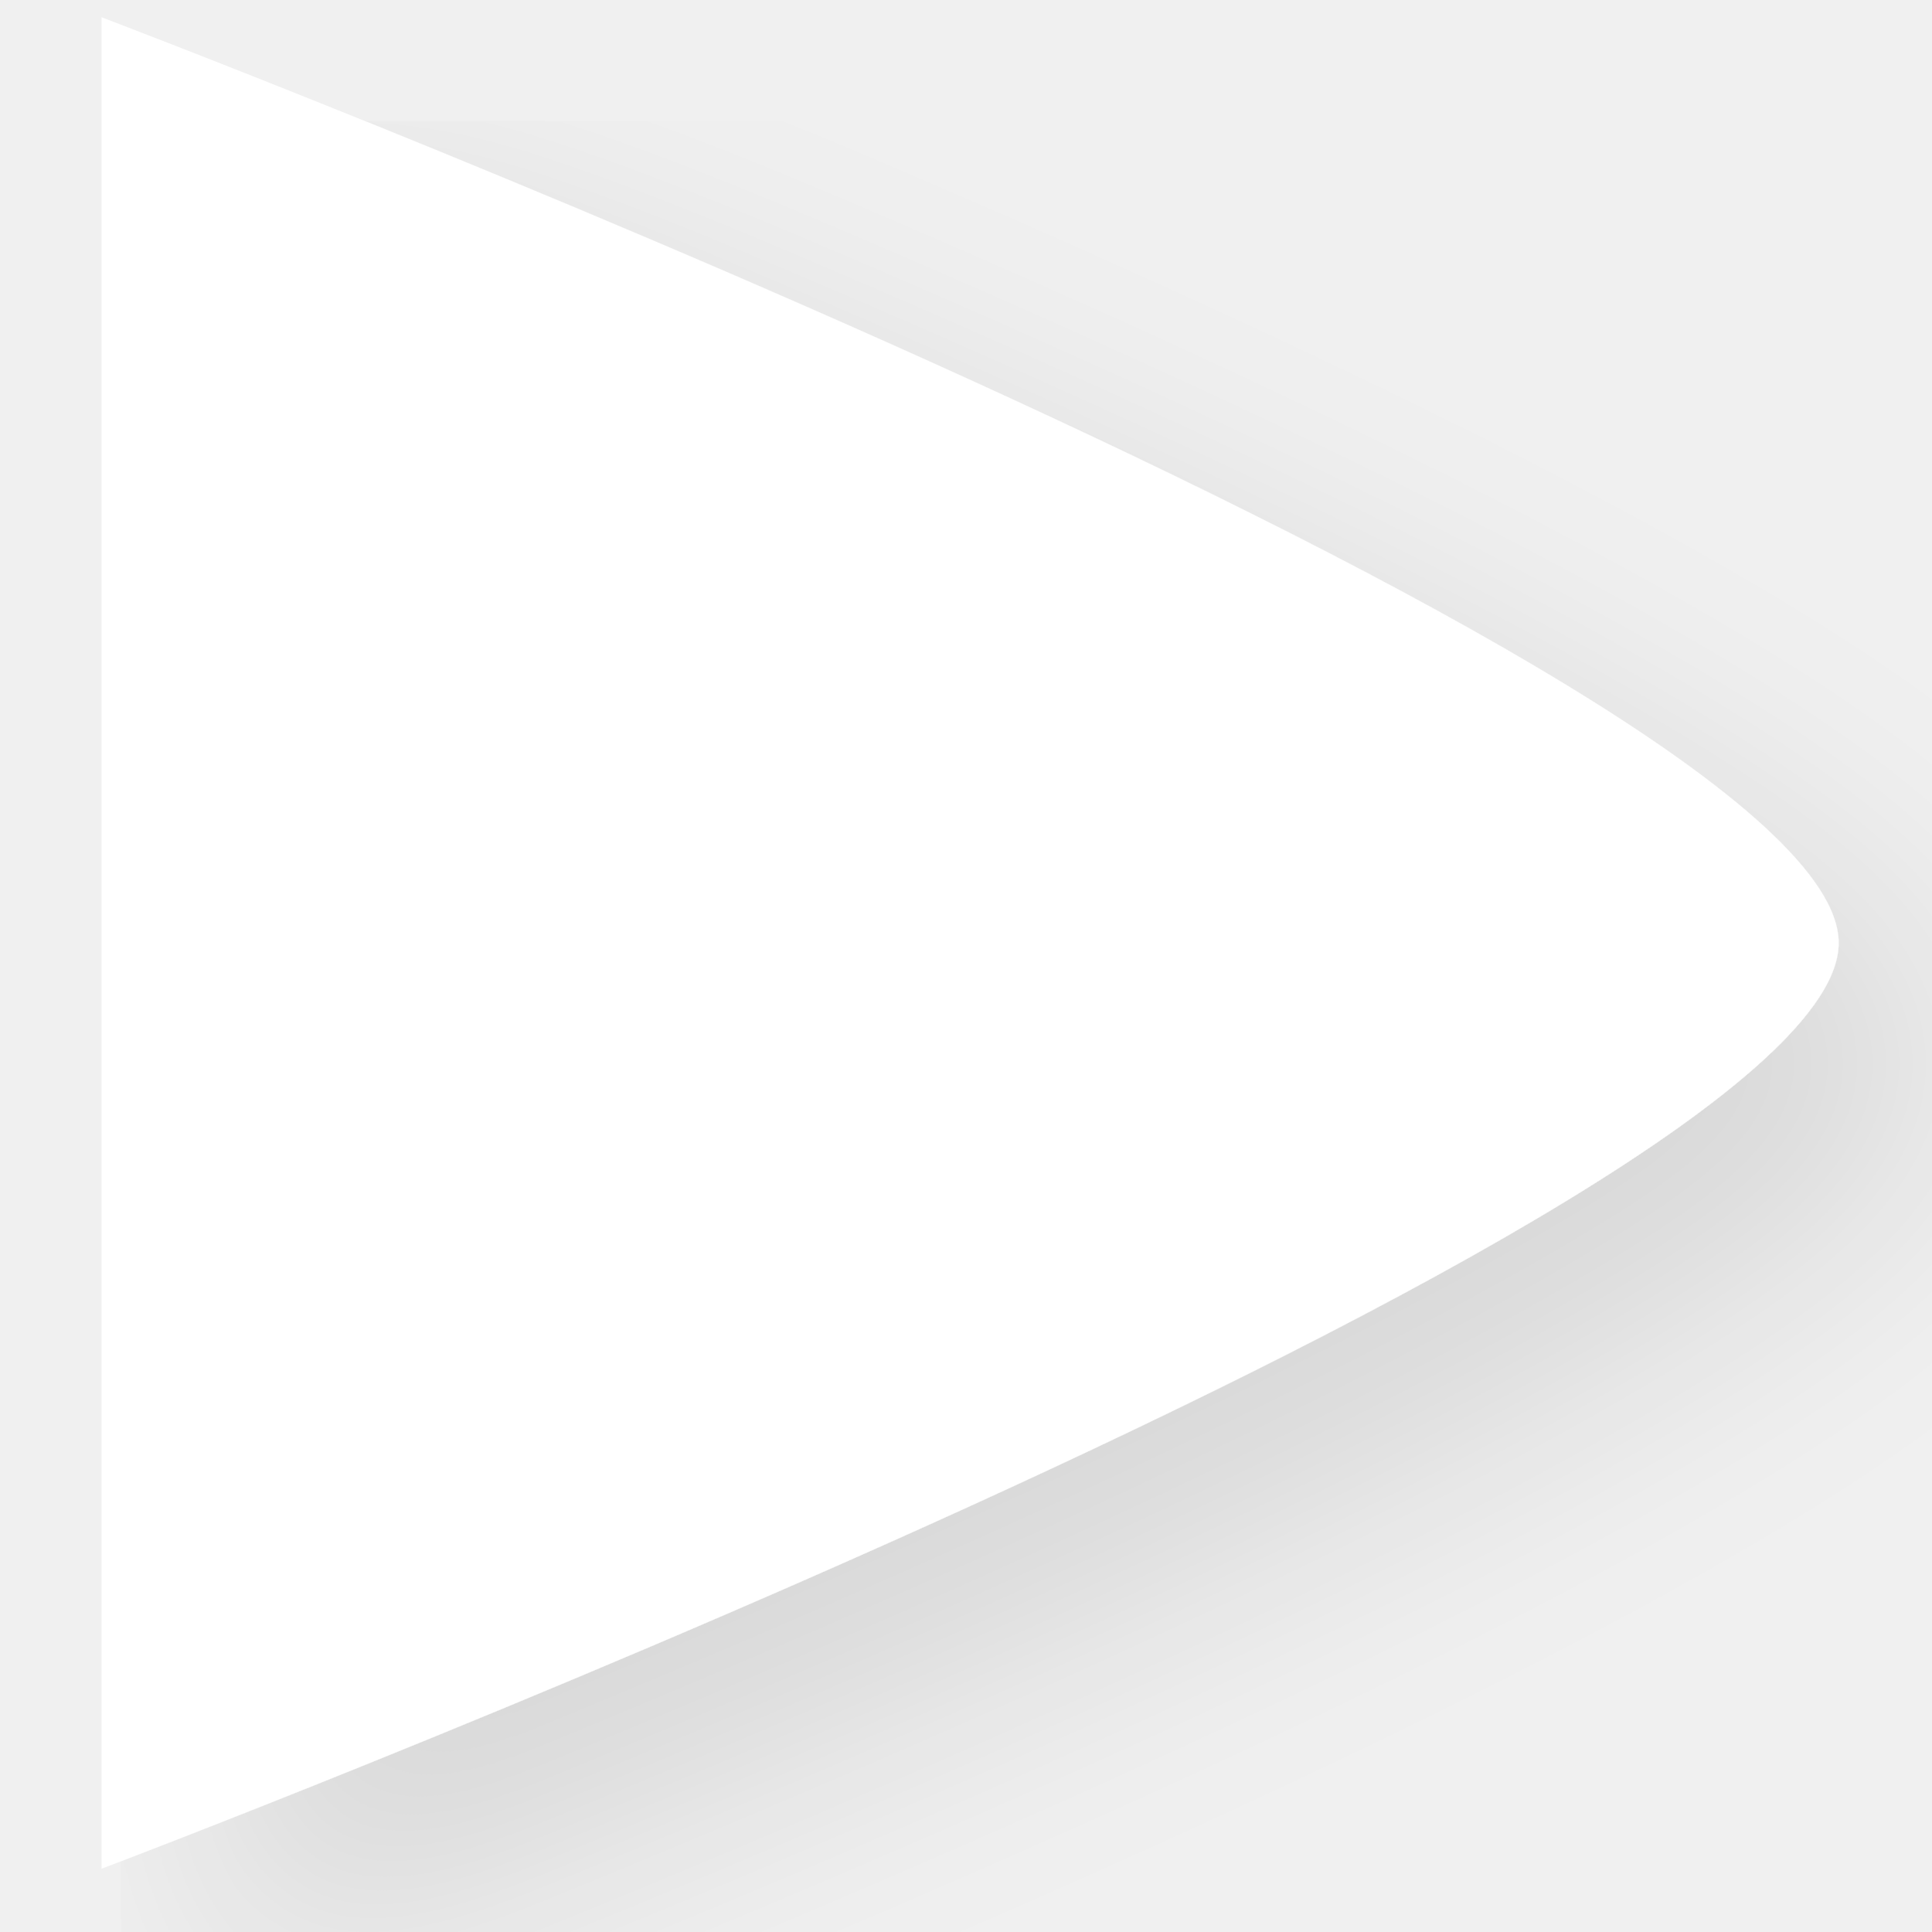
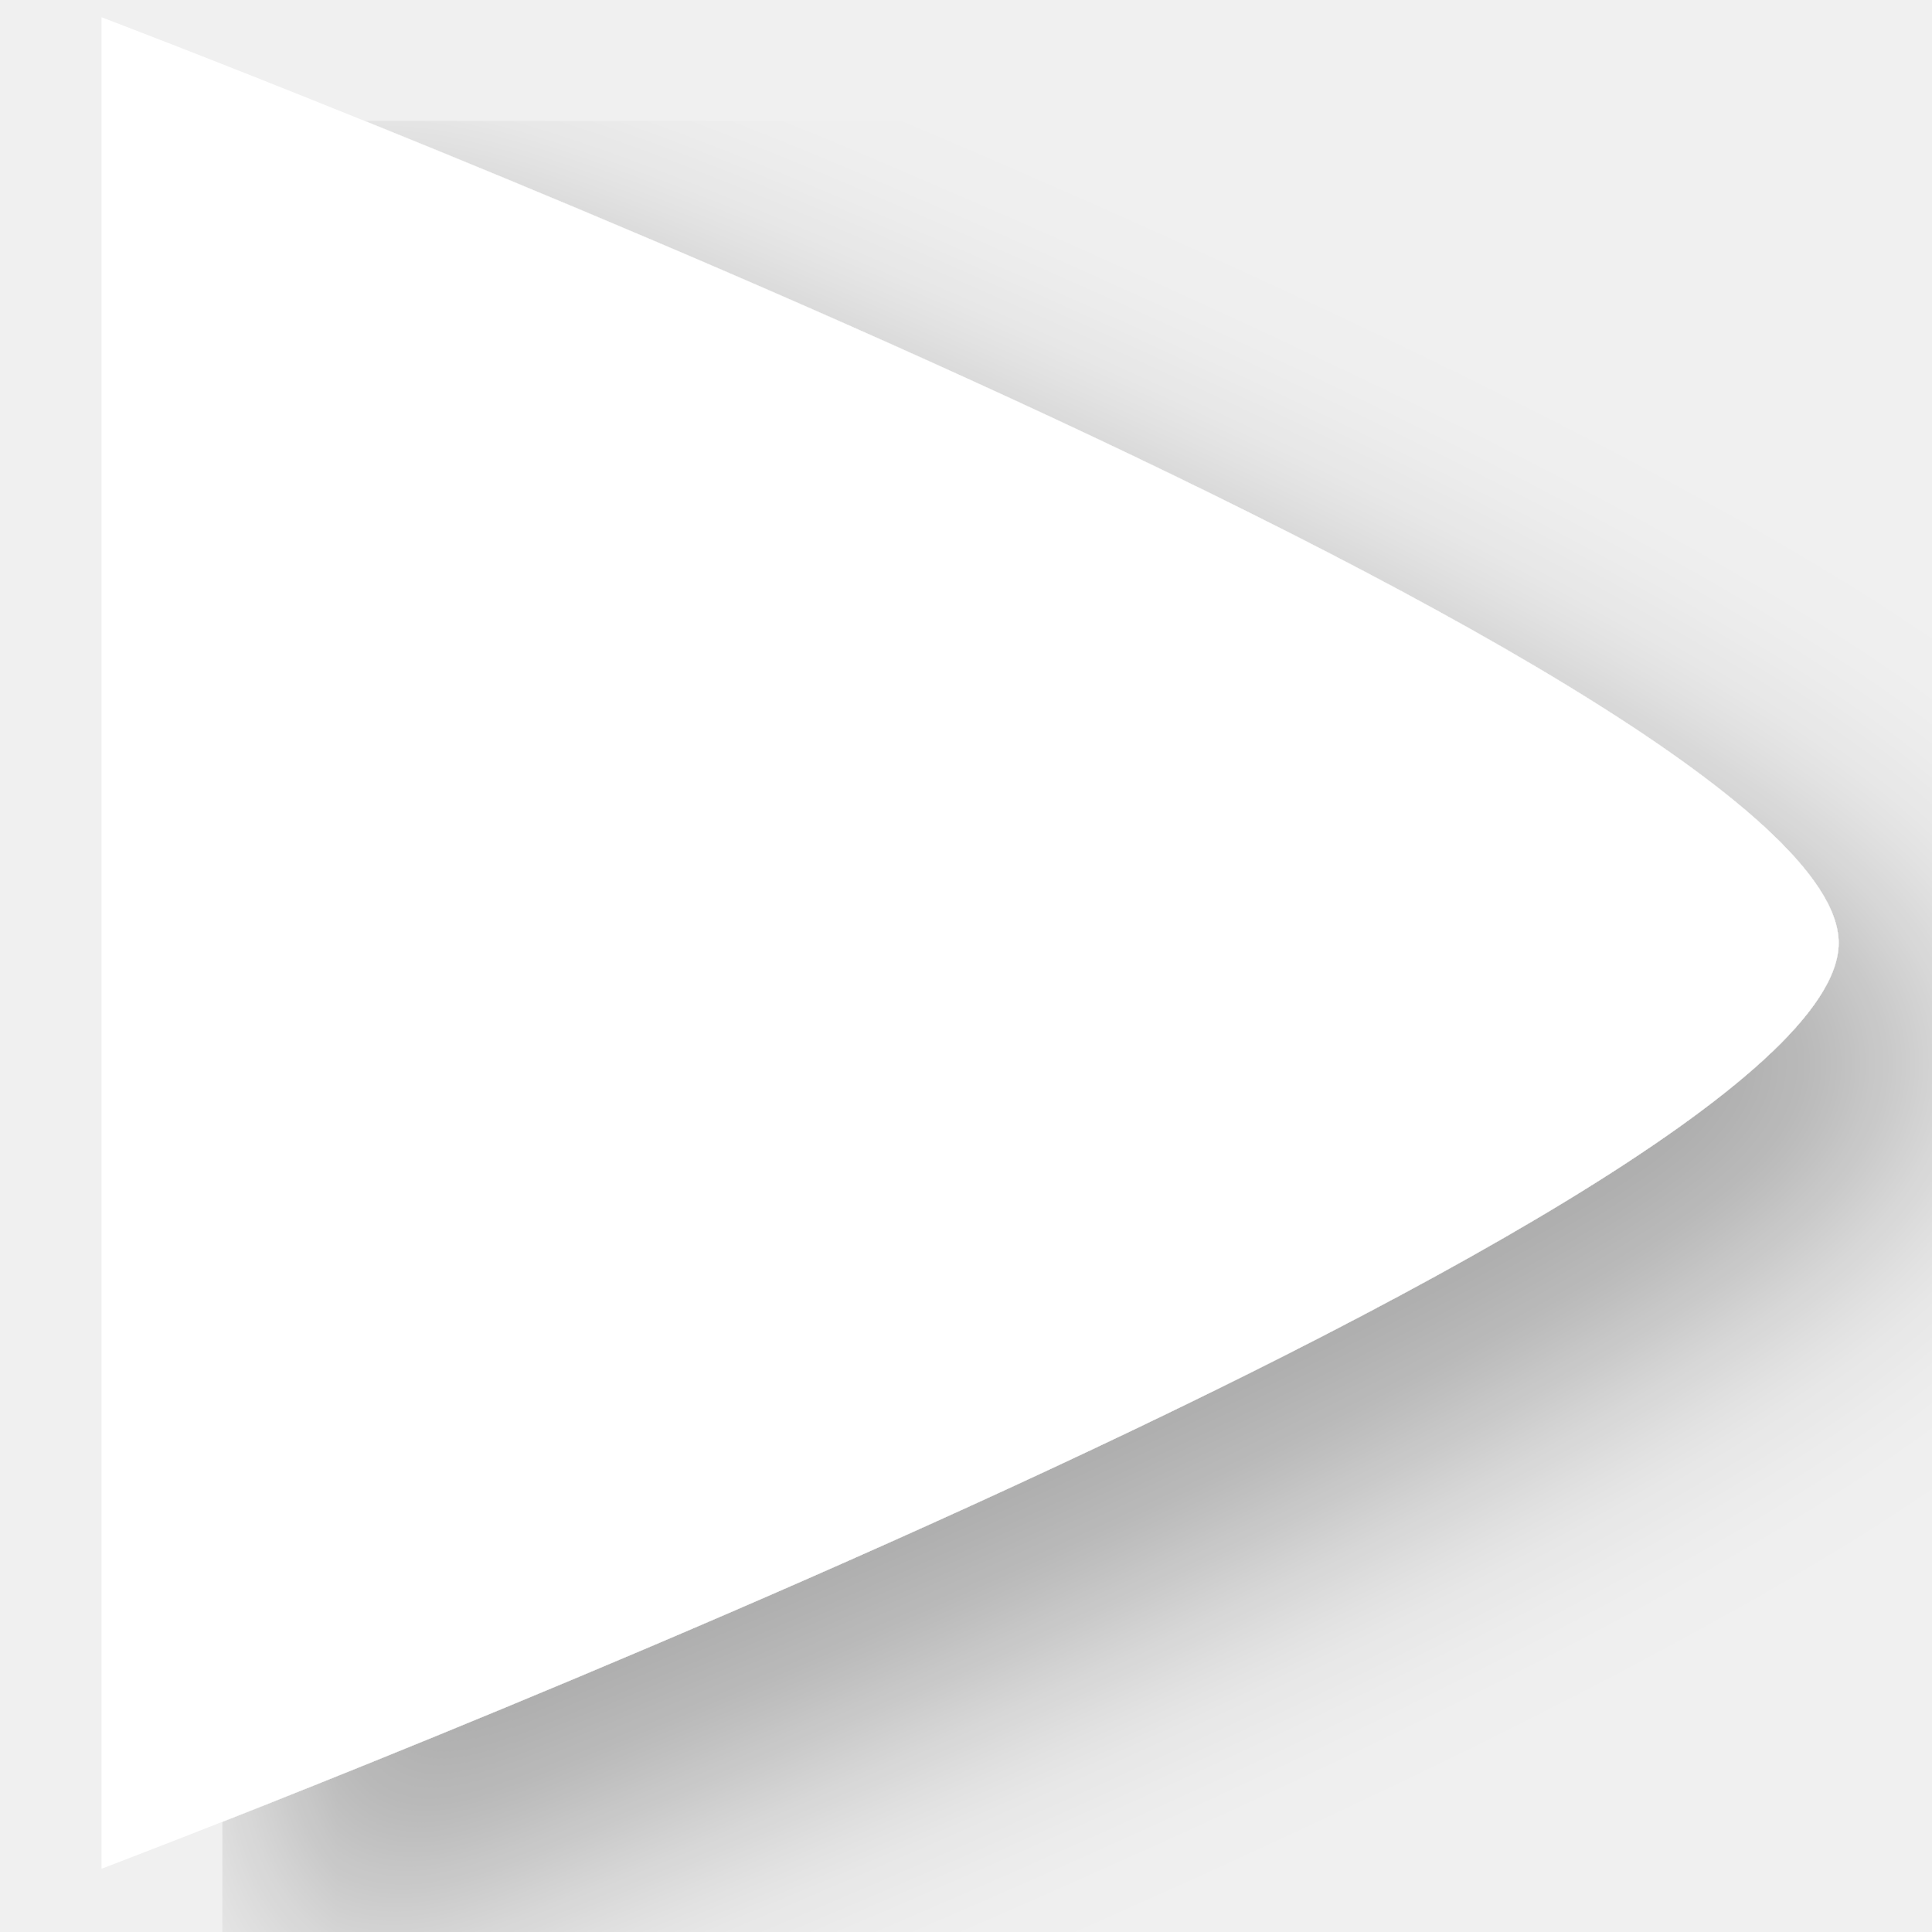
- <svg xmlns="http://www.w3.org/2000/svg" width="16" height="16" viewBox="0 0 16 16" fill="none">
+ <svg xmlns="http://www.w3.org/2000/svg" width="16" class="" height="16" viewBox="0 0 16 16" fill="none">
  <defs>
-     <filter id="shadow-sm" x="-20%" y="-20%" width="140%" height="140%">
-       <feDropShadow dx="1" dy="1" stdDeviation="1" flood-color="rgba(0, 0, 0, 0.1)" />
+     <filter id="shadow-sm" x="0" y="-20%" width="140%" height="140%">
+       <feDropShadow dx="1" dy="1" stdDeviation="1" flood-color="rgba(0, 0, 0, 0.3)" />
    </filter>
  </defs>
  <path d="M15.227 7.809C15.227 10.022 0.841 15.476 0.841 15.476V0.143C0.841 0.143 15.227 5.595 15.227 7.809Z" fill="white" filter="url(#shadow-sm)" />
</svg>
